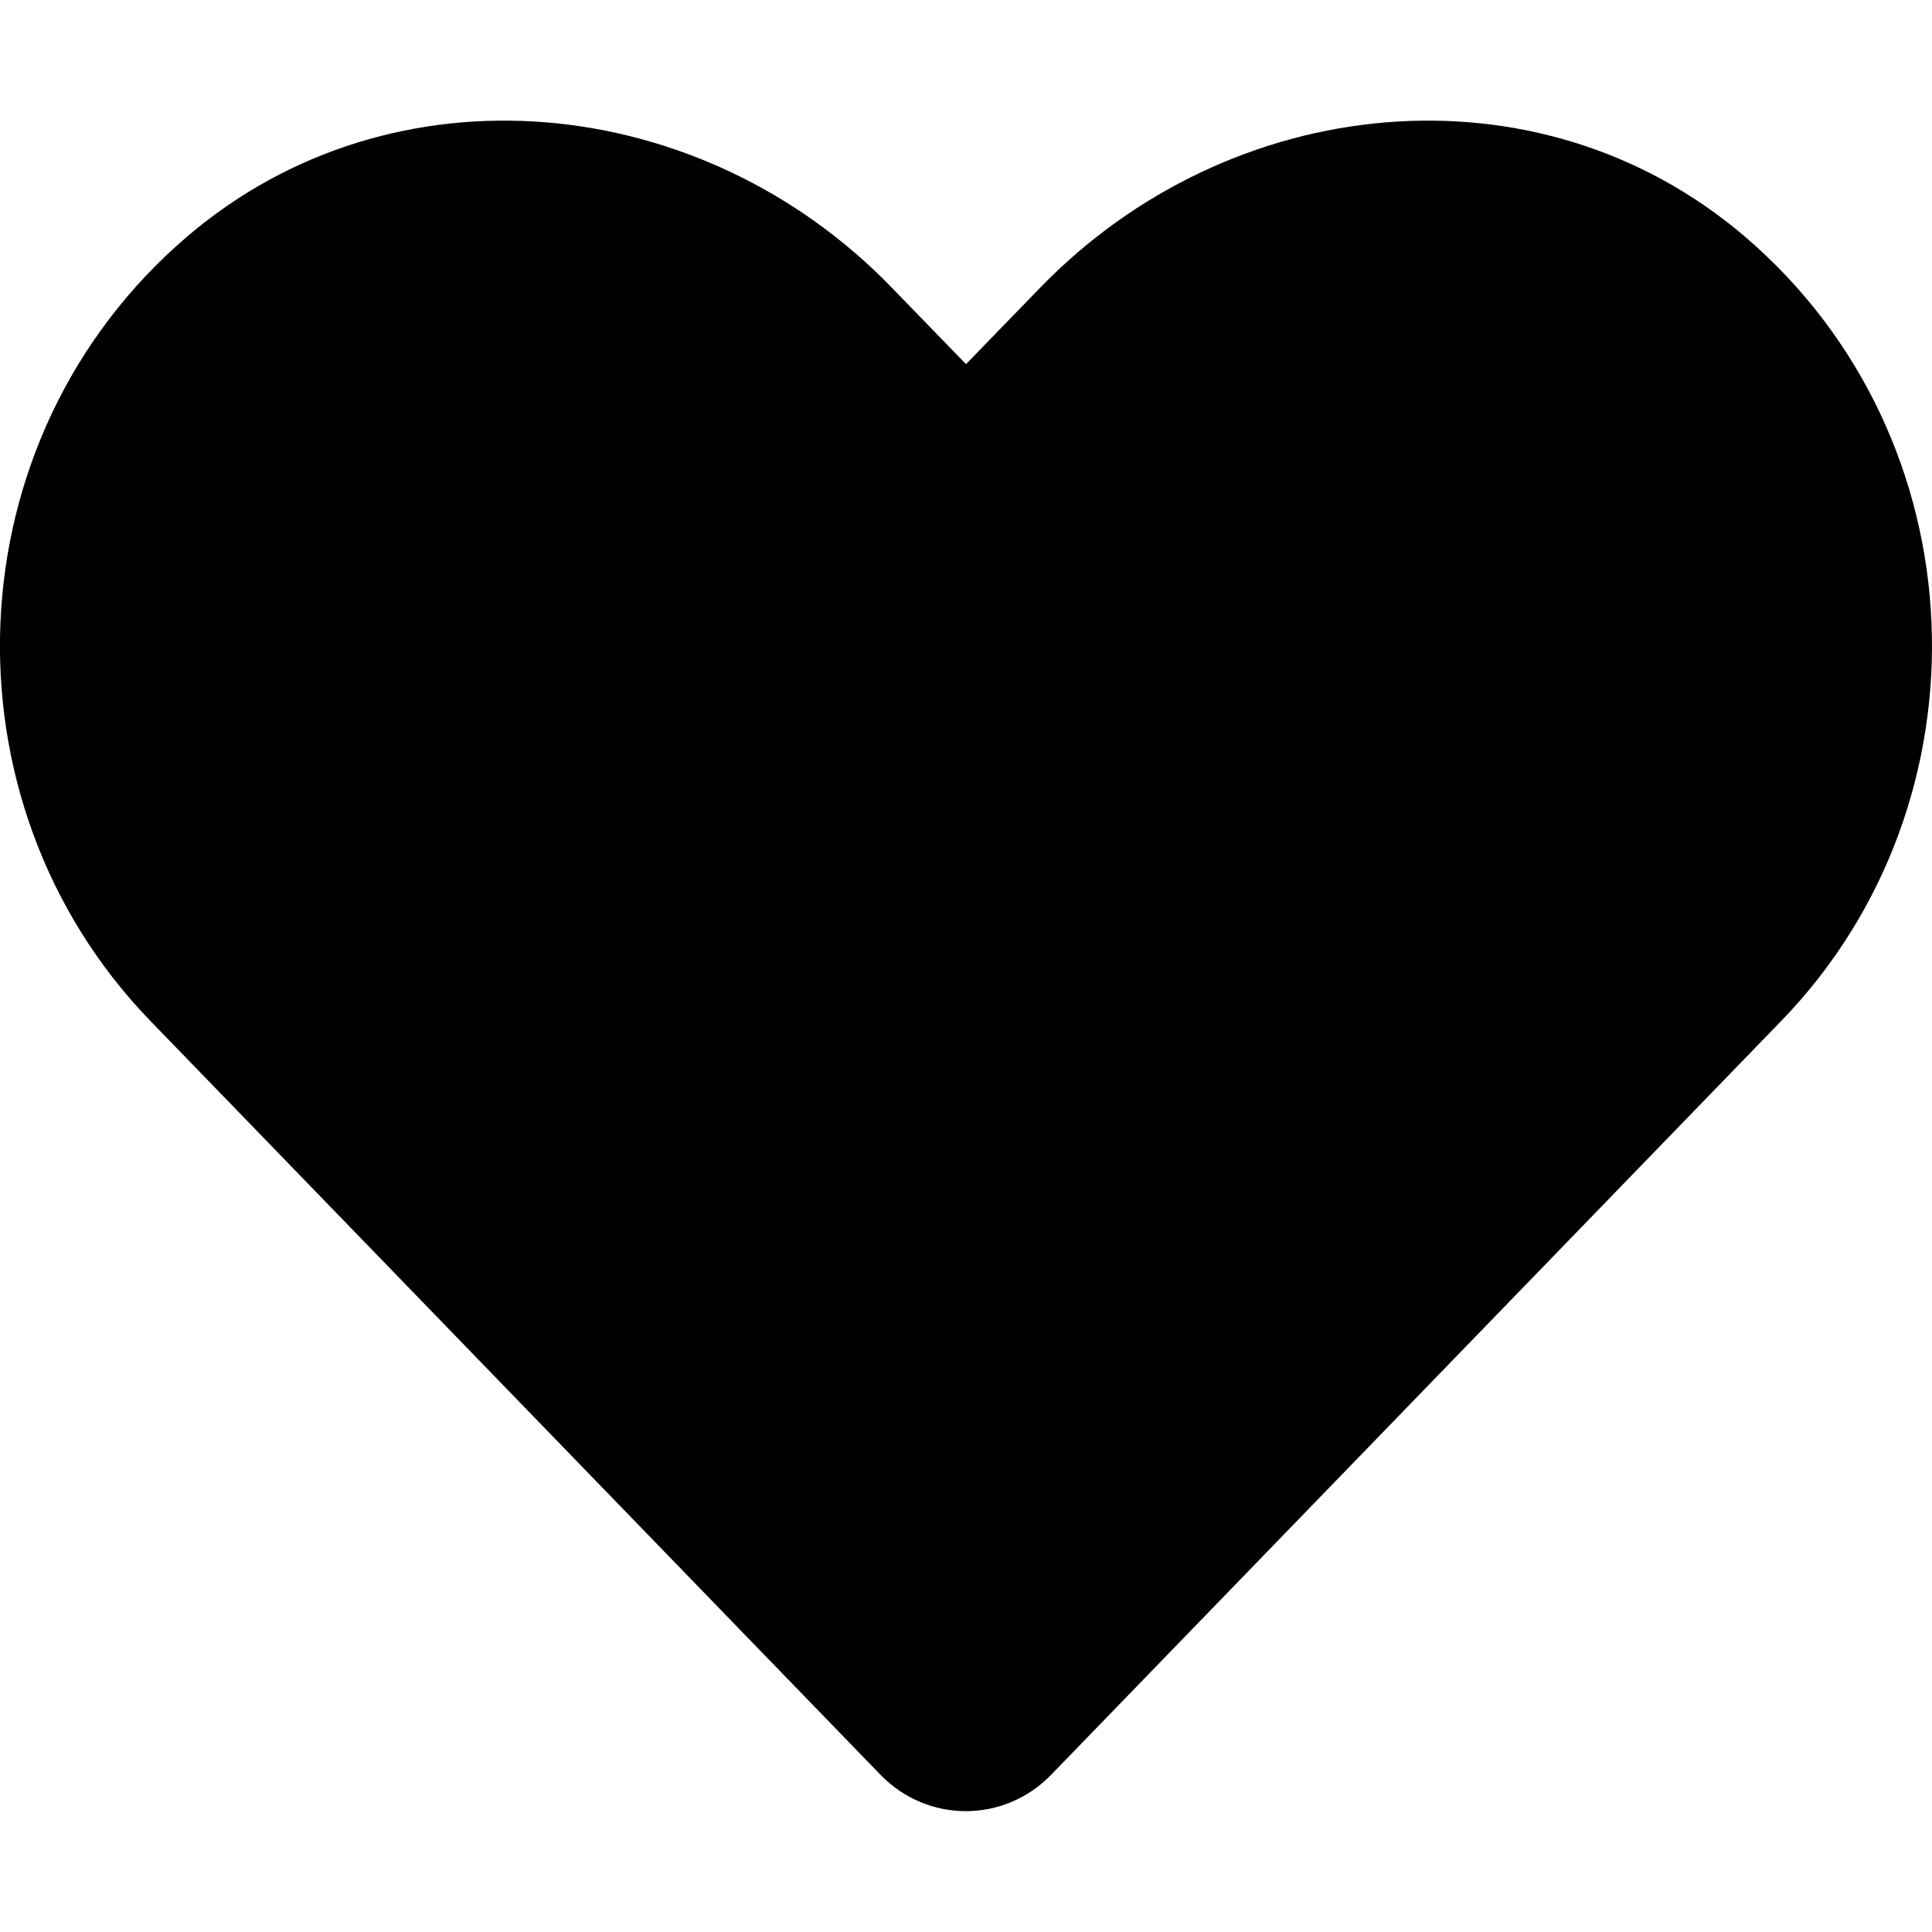
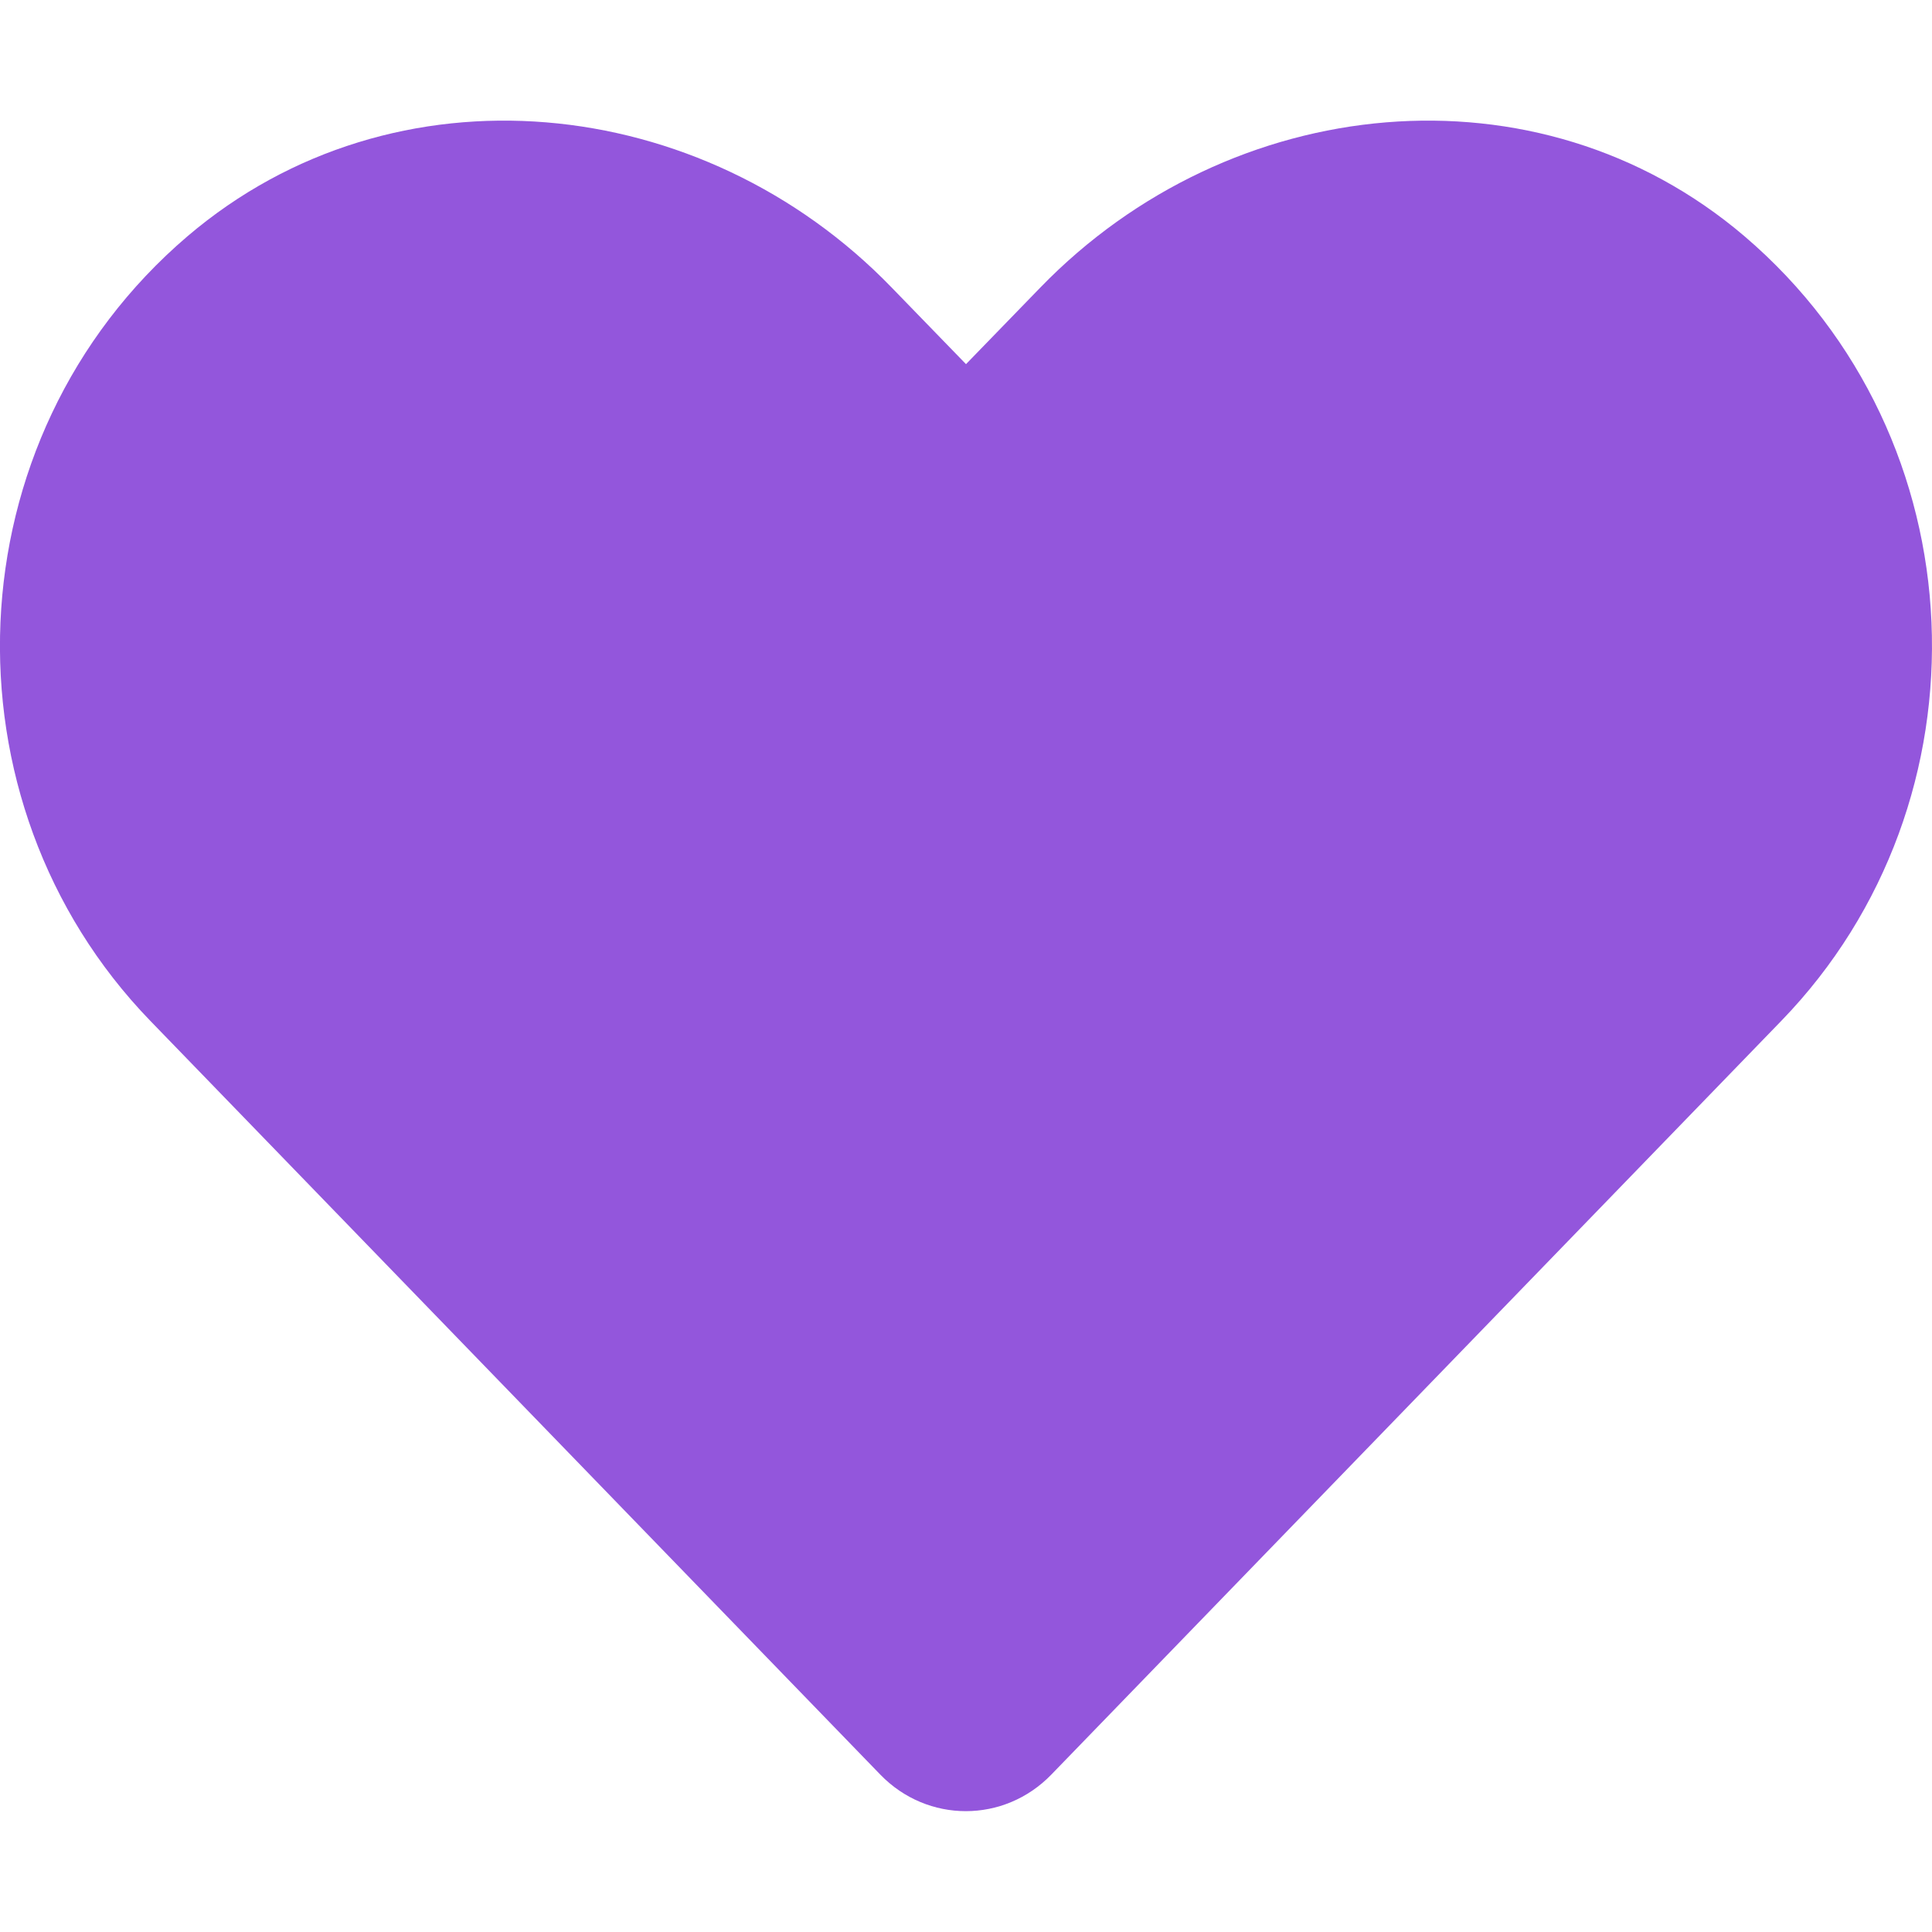
<svg xmlns="http://www.w3.org/2000/svg" aria-hidden="true" focusable="false" data-prefix="fas" data-icon="heart" class="svg-inline--fa fa-heart fa-w-16" role="img" viewBox="0 0 512 512">
-   <path fill="currentColor" d="M462.3 62.6C407.5 15.9 326 24.3 275.7 76.2L256 96.5l-19.7-20.3C186.1 24.3 104.5 15.9 49.7 62.6c-62.8 53.6-66.1 149.8-9.9 207.9l193.5 199.8c12.5 12.9 32.8 12.9 45.3 0l193.5-199.8c56.3-58.1 53-154.3-9.8-207.9z" />
+   <path fill="#9356DC" d="M462.3 62.6C407.5 15.9 326 24.3 275.7 76.2L256 96.5l-19.7-20.3C186.1 24.3 104.5 15.9 49.7 62.6c-62.8 53.6-66.1 149.8-9.9 207.9l193.5 199.8c12.5 12.9 32.8 12.9 45.3 0l193.5-199.8c56.3-58.1 53-154.3-9.8-207.9z" />
</svg>
